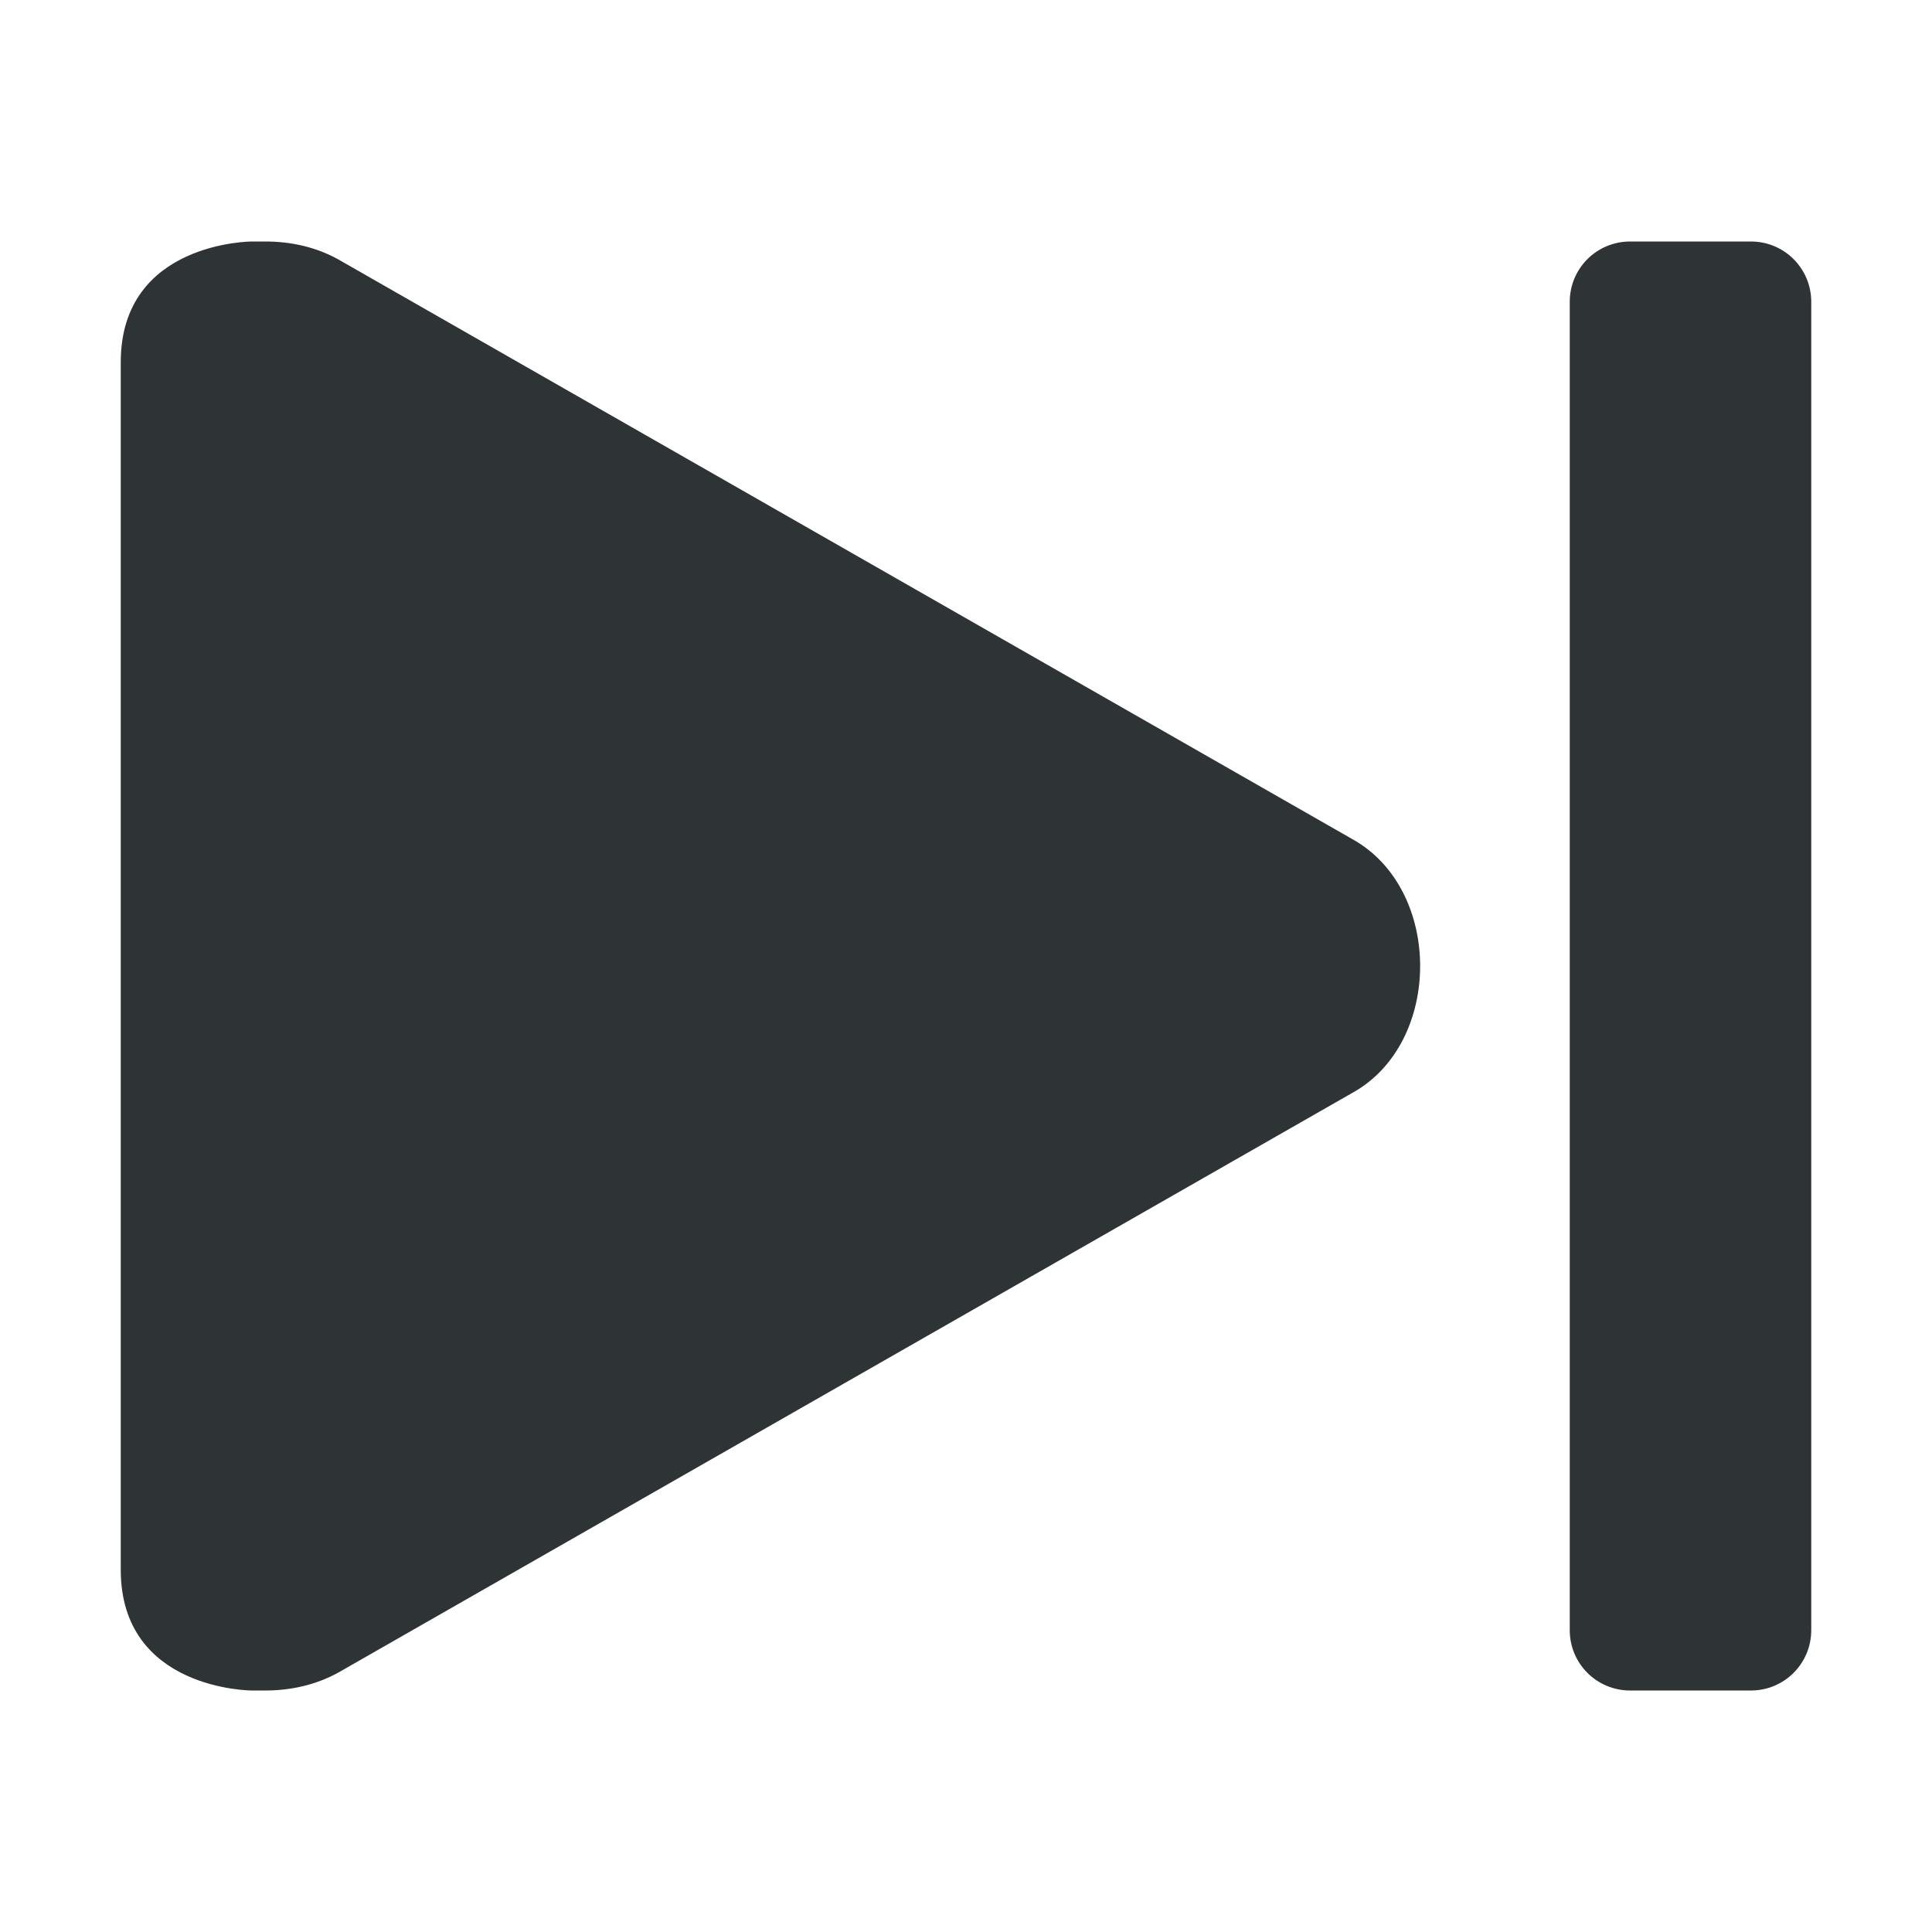
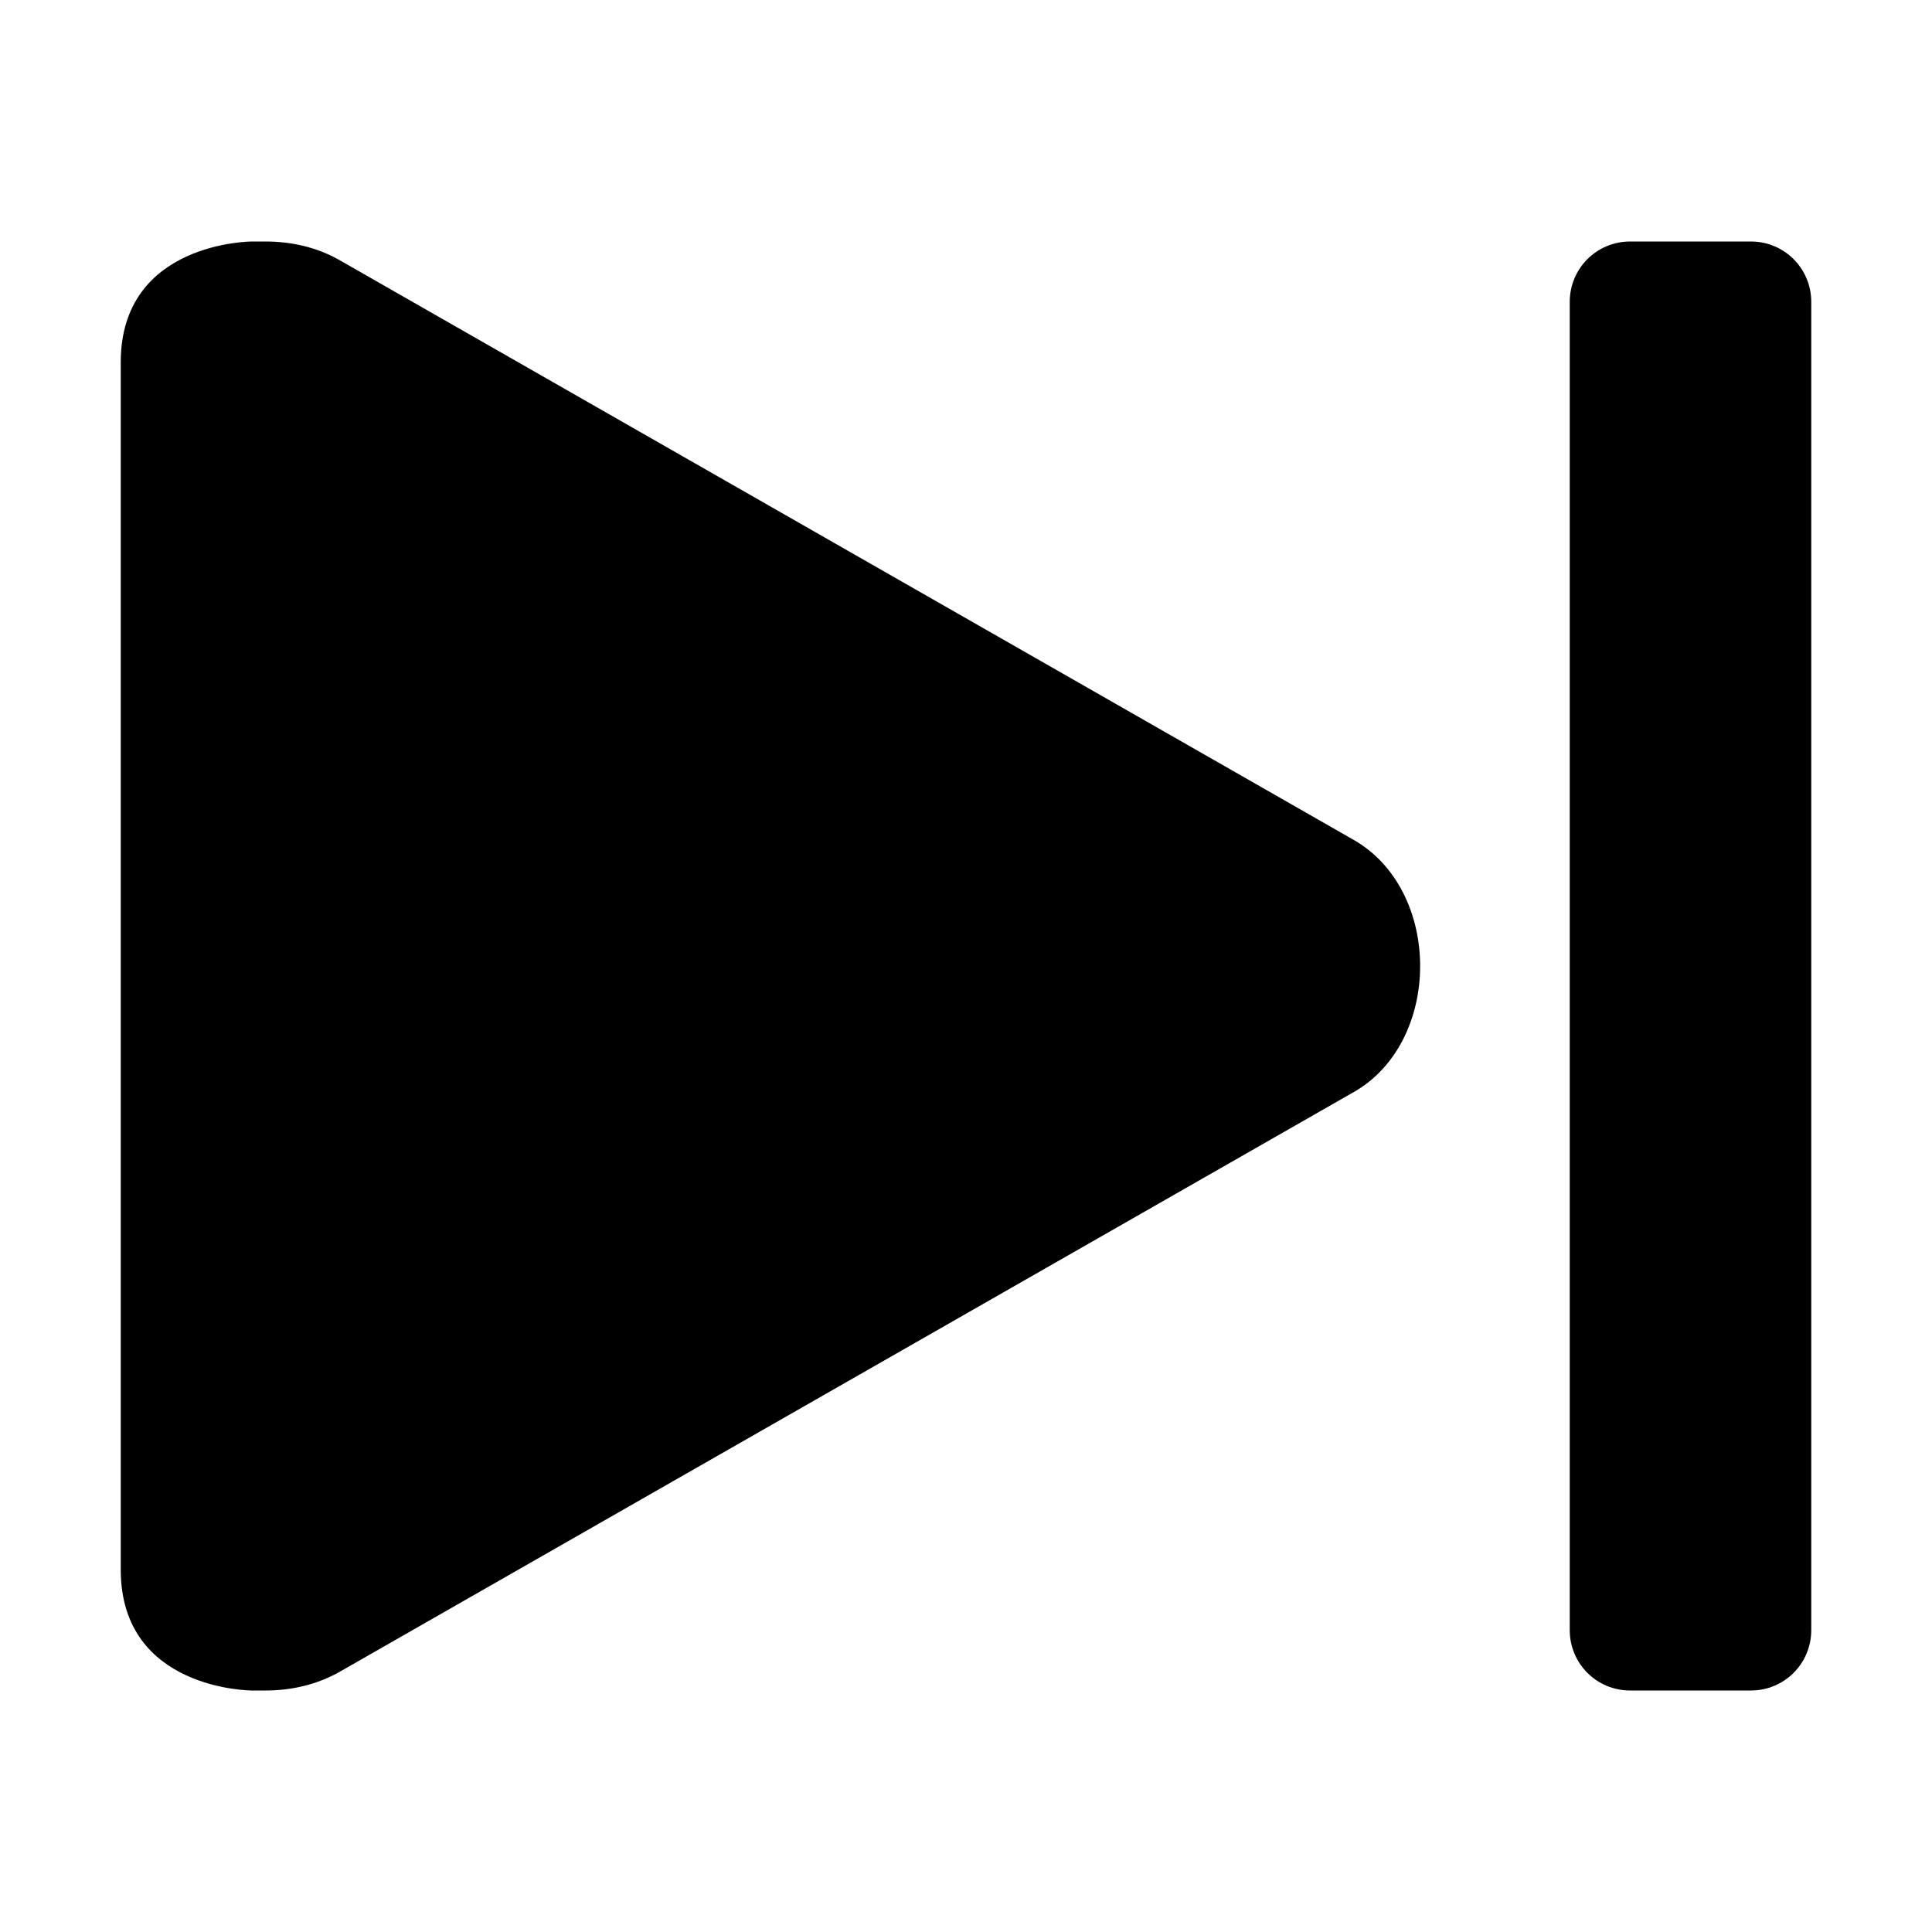
<svg xmlns="http://www.w3.org/2000/svg" height="16px" viewBox="0 0 16 16" width="16px">
-   <g fill="#2e3436">
+   <g fill="currentColor">
    <path d="m 1 3 v 10 c 0 1 1.086 1 1.086 1 h 0.113 c 0.211 0 0.418 -0.047 0.602 -0.148 l 8.398 -4.801 c 0.375 -0.207 0.562 -0.629 0.562 -1.051 s -0.188 -0.844 -0.562 -1.051 l -8.398 -4.801 c -0.184 -0.102 -0.391 -0.148 -0.602 -0.148 h -0.113 s -1.086 0 -1.086 1 z m 0 0" />
    <path d="m 14.5 2 h -1 c -0.277 0 -0.5 0.223 -0.5 0.5 v 11 c 0 0.277 0.223 0.5 0.5 0.5 h 1 c 0.277 0 0.5 -0.223 0.5 -0.5 v -11 c 0 -0.277 -0.223 -0.5 -0.5 -0.5 z m 0 0" />
  </g>
</svg>
